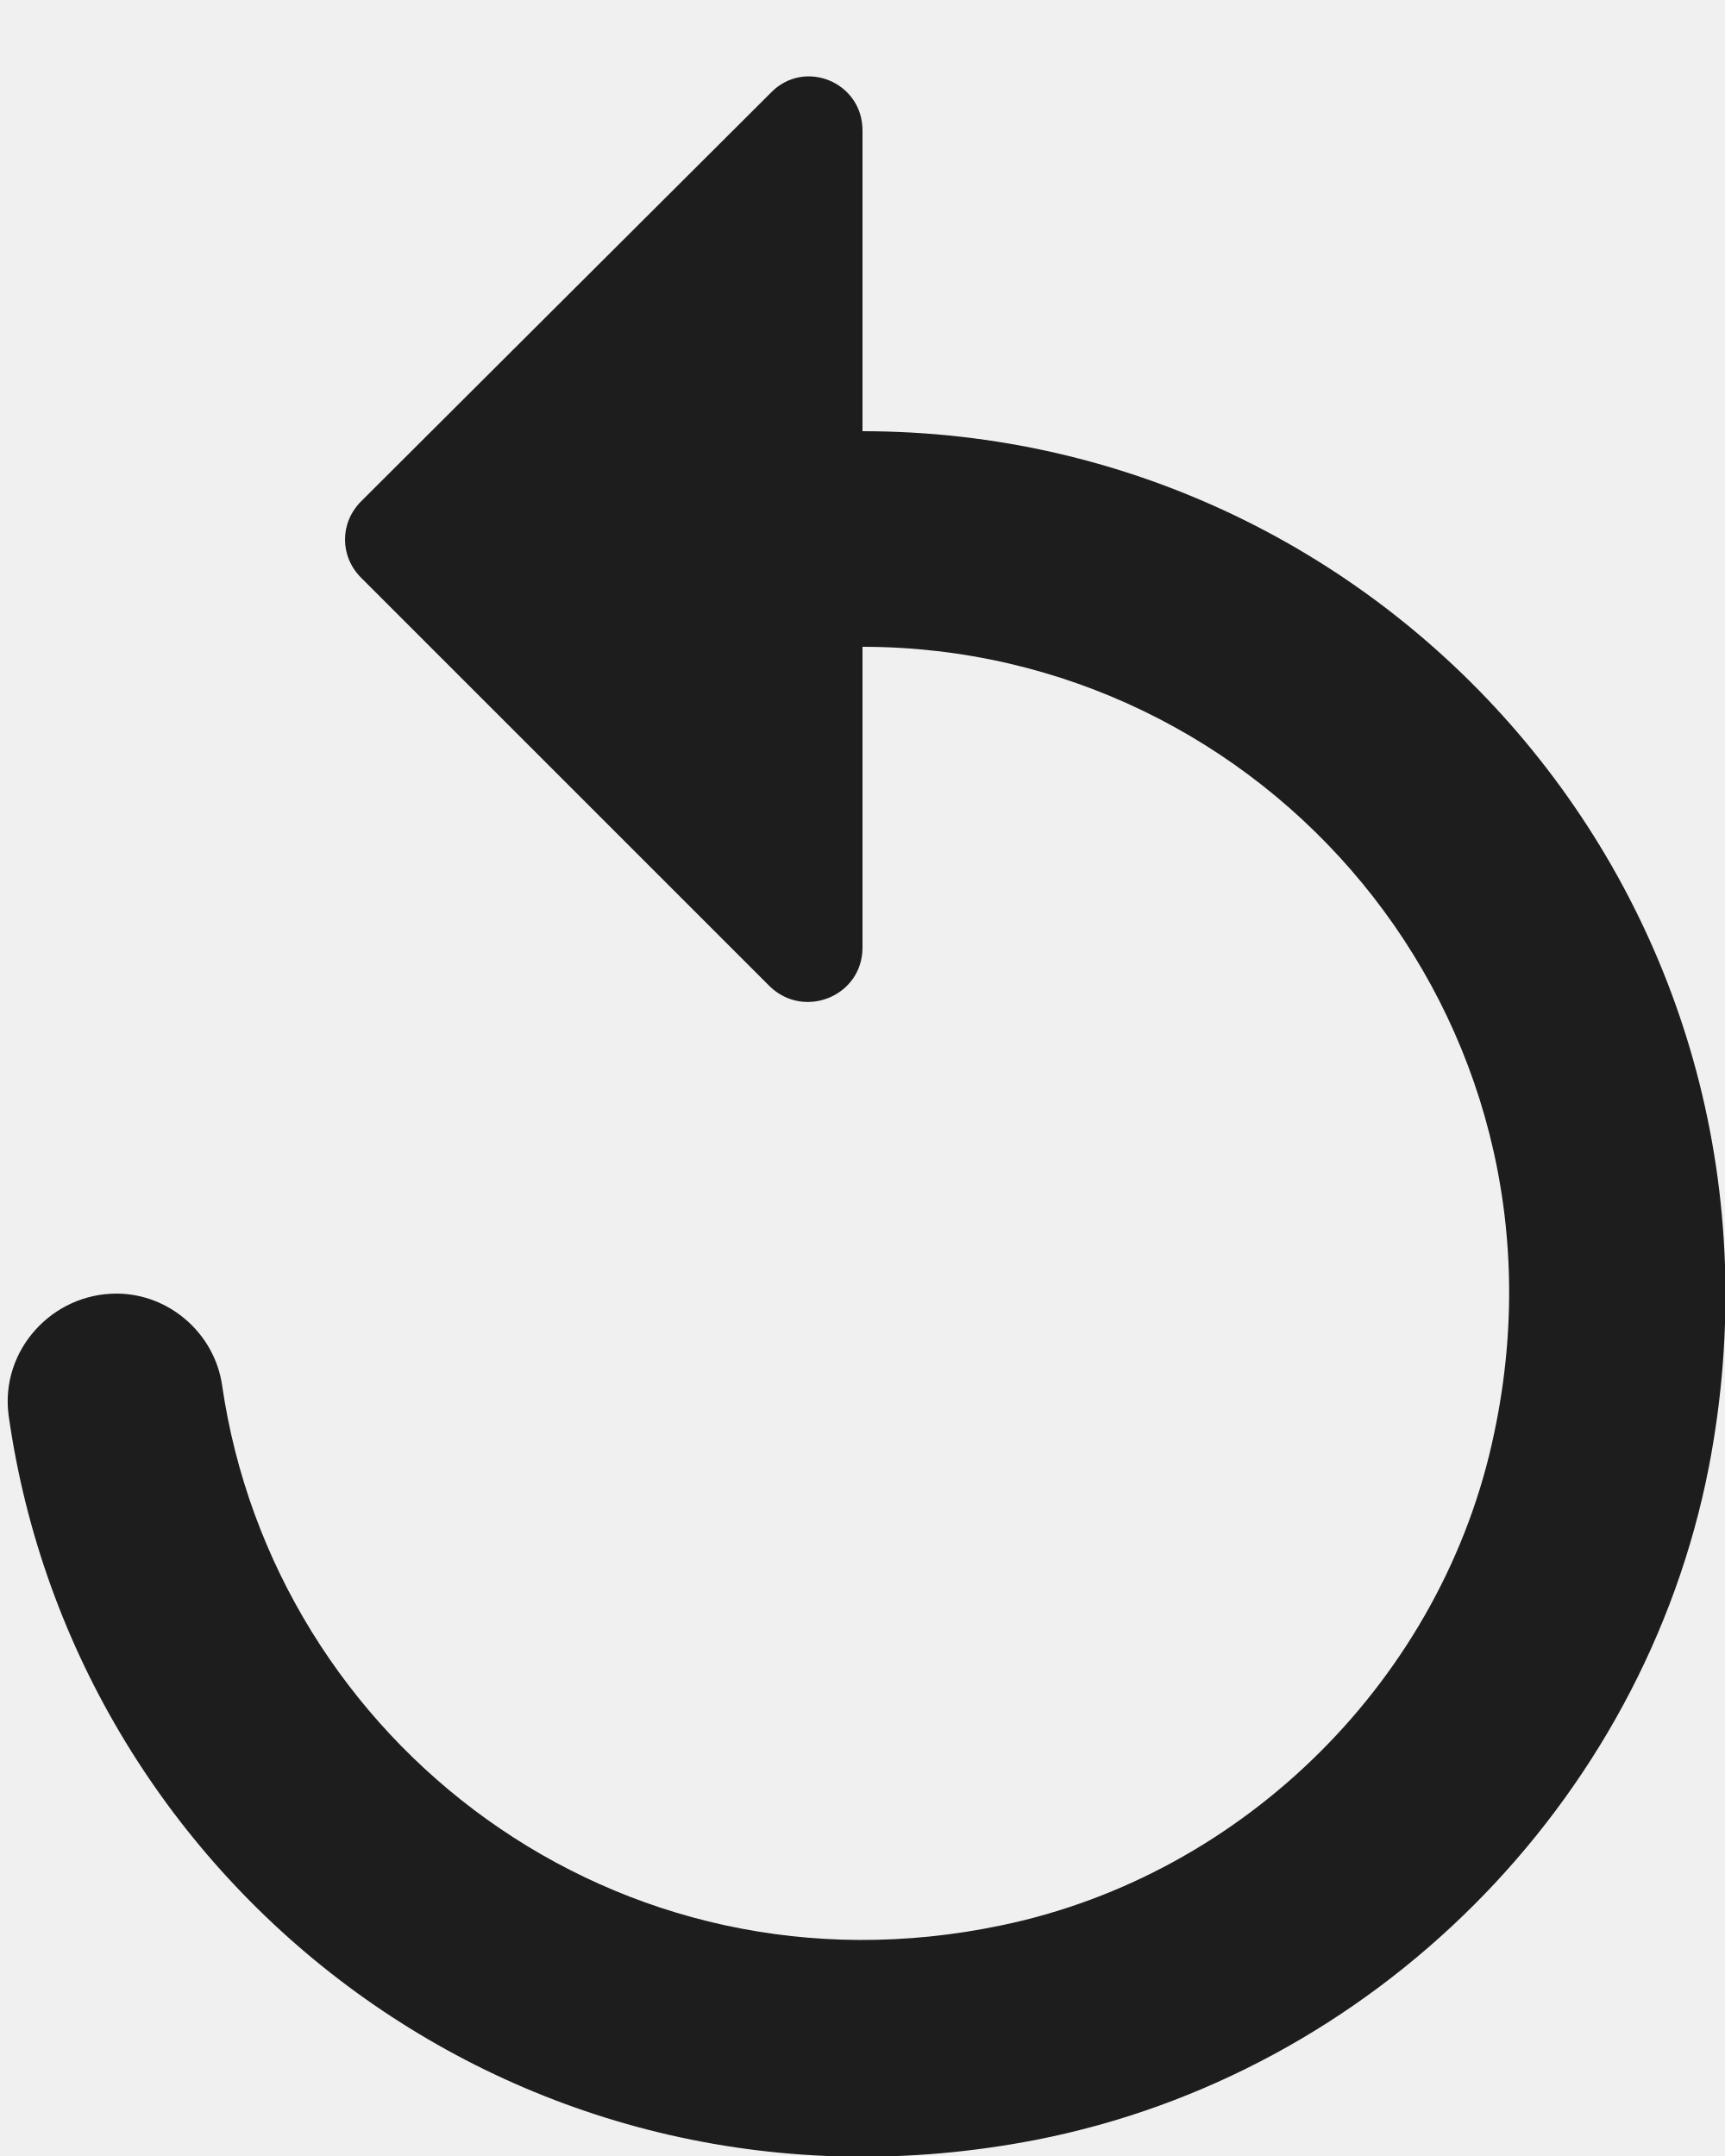
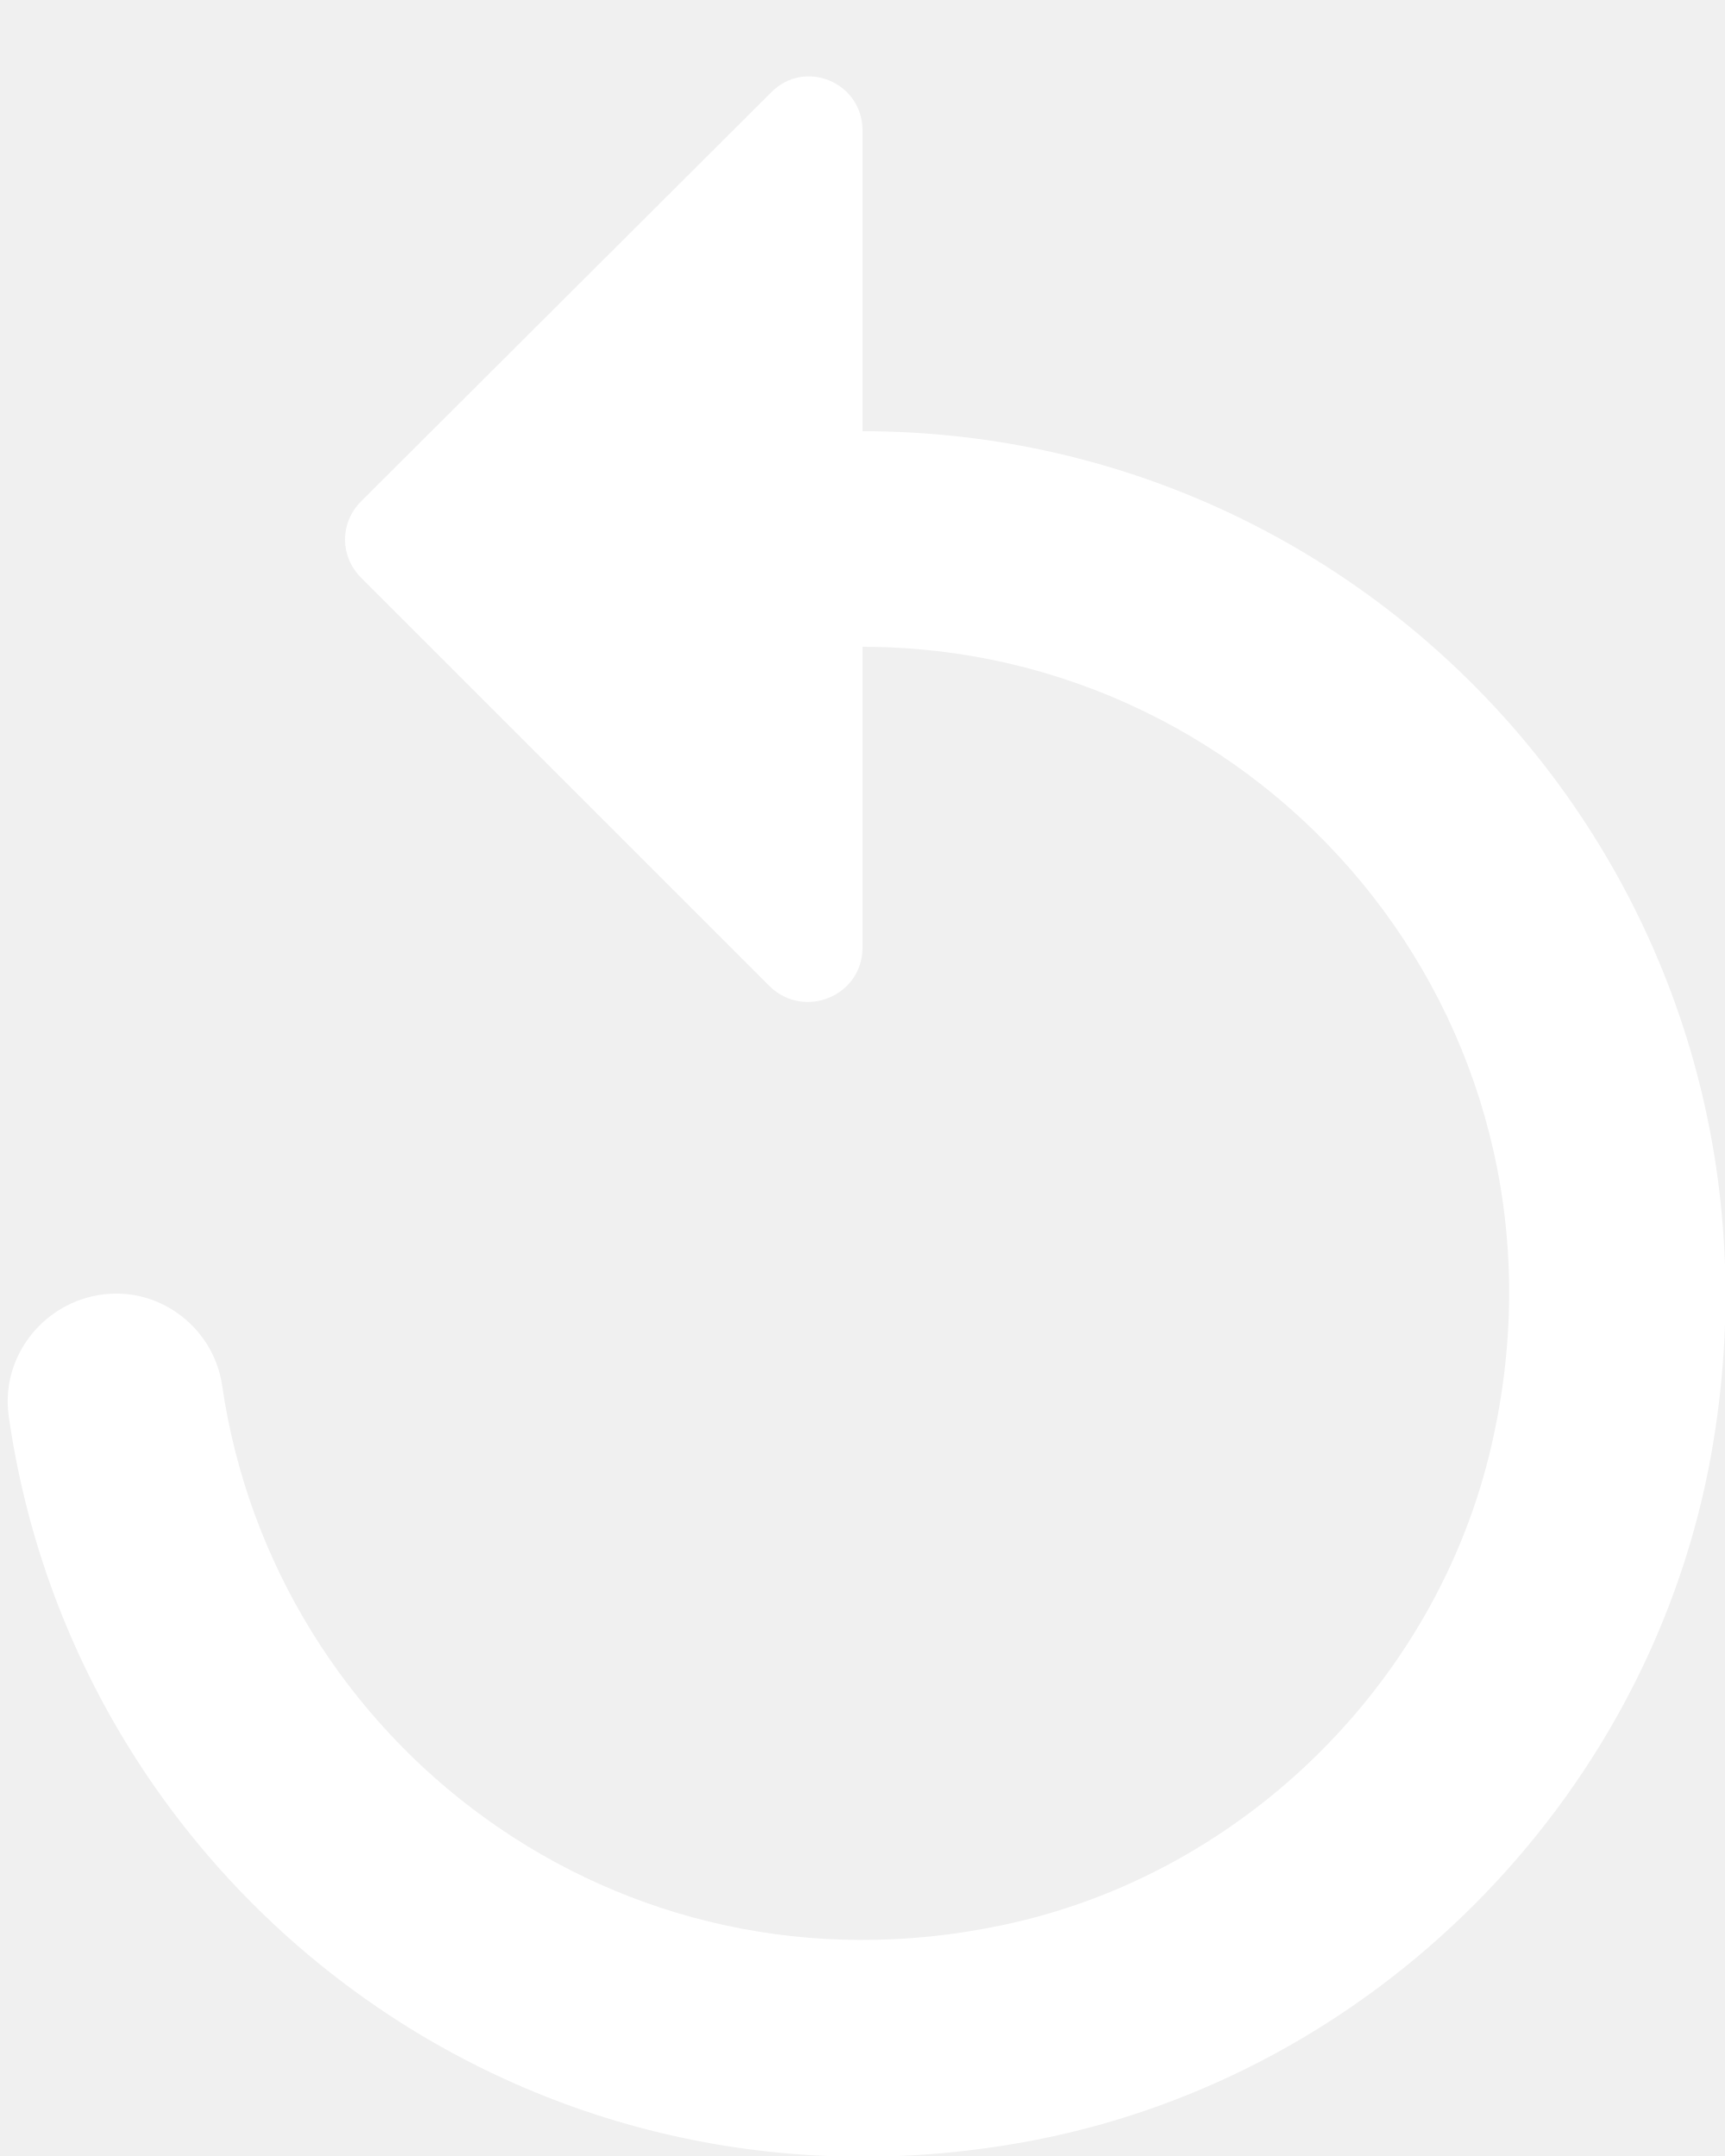
<svg xmlns="http://www.w3.org/2000/svg" width="16px" height="20px" viewBox="0 0 16 20" version="1.1">
  <g id="Icons" stroke="none" stroke-width="1" fill="none" fill-rule="evenodd">
    <g id="Rounded" transform="translate(-376, -996)">
      <g id="AV" transform="translate(100, 852)">
        <g id="-Round-/-AV-/-replay" transform="translate(272, 142)">
          <g>
            <rect id="Rectangle-Copy-57" x="0" y="0" width="24" height="24" />
-             <path d="M12,6 L12,3.21 C12,2.76 11.46,2.54 11.15,2.86 L7.35,6.65 C7.15,6.85 7.15,7.16 7.35,7.36 L11.14,11.15 C11.46,11.46 12,11.24 12,10.79 L12,8 C15.73,8 18.68,11.42 17.86,15.29 C17.39,17.56 15.55,19.39 13.29,19.86 C9.72,20.61 6.54,18.16 6.06,14.85 C5.99,14.37 5.57,14 5.08,14 C4.48,14 4,14.53 4.08,15.13 C4.7,19.52 8.88,22.77 13.61,21.85 C16.73,21.24 19.24,18.73 19.85,15.61 C20.84,10.48 16.94,6 12,6 Z" id="🔹Icon-Color" fill="#1D1D1D" />
+             <path d="M12,6 L12,3.21 C12,2.76 11.46,2.54 11.15,2.86 L7.35,6.65 C7.15,6.85 7.15,7.16 7.35,7.36 L11.14,11.15 C11.46,11.46 12,11.24 12,10.79 L12,8 C15.73,8 18.68,11.42 17.86,15.29 C17.39,17.56 15.55,19.39 13.29,19.86 C9.72,20.61 6.54,18.16 6.06,14.85 C5.99,14.37 5.57,14 5.08,14 C4.48,14 4,14.53 4.08,15.13 C4.7,19.52 8.88,22.77 13.61,21.85 C16.73,21.24 19.24,18.73 19.85,15.61 C20.84,10.48 16.94,6 12,6 Z" id="🔹Icon-Color" fill="#ffffff" />
          </g>
        </g>
      </g>
    </g>
  </g>
</svg>
